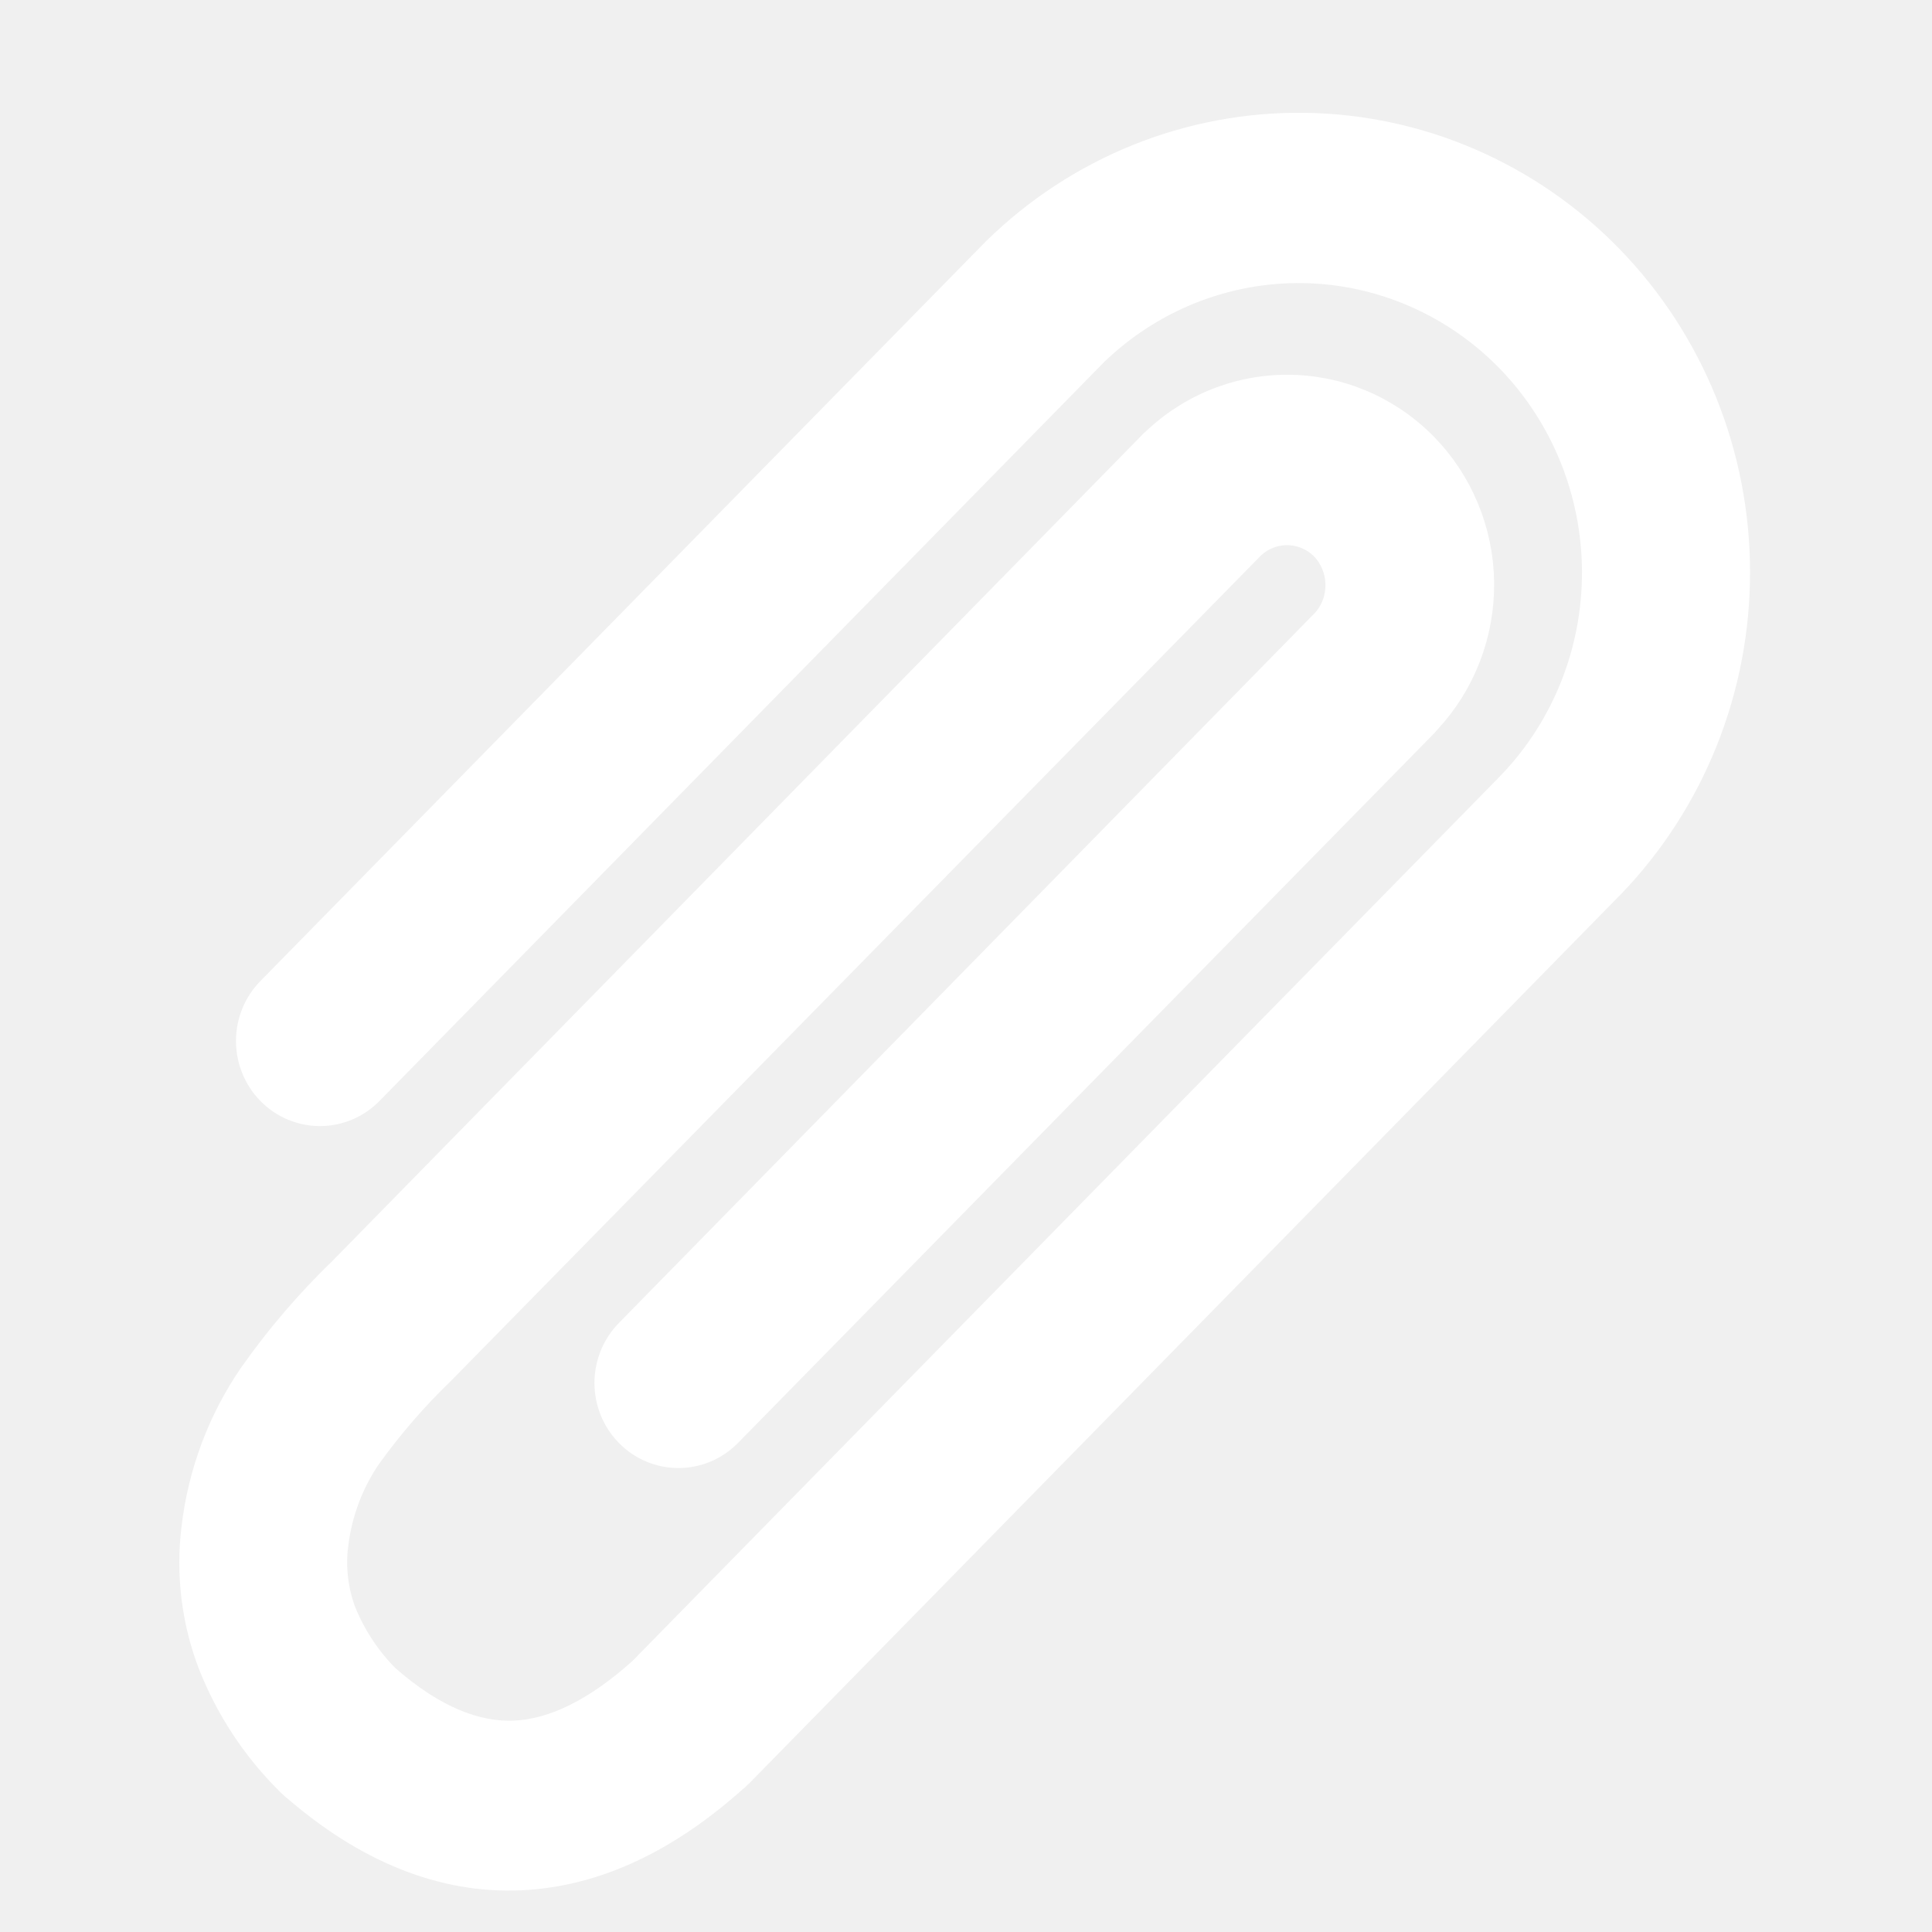
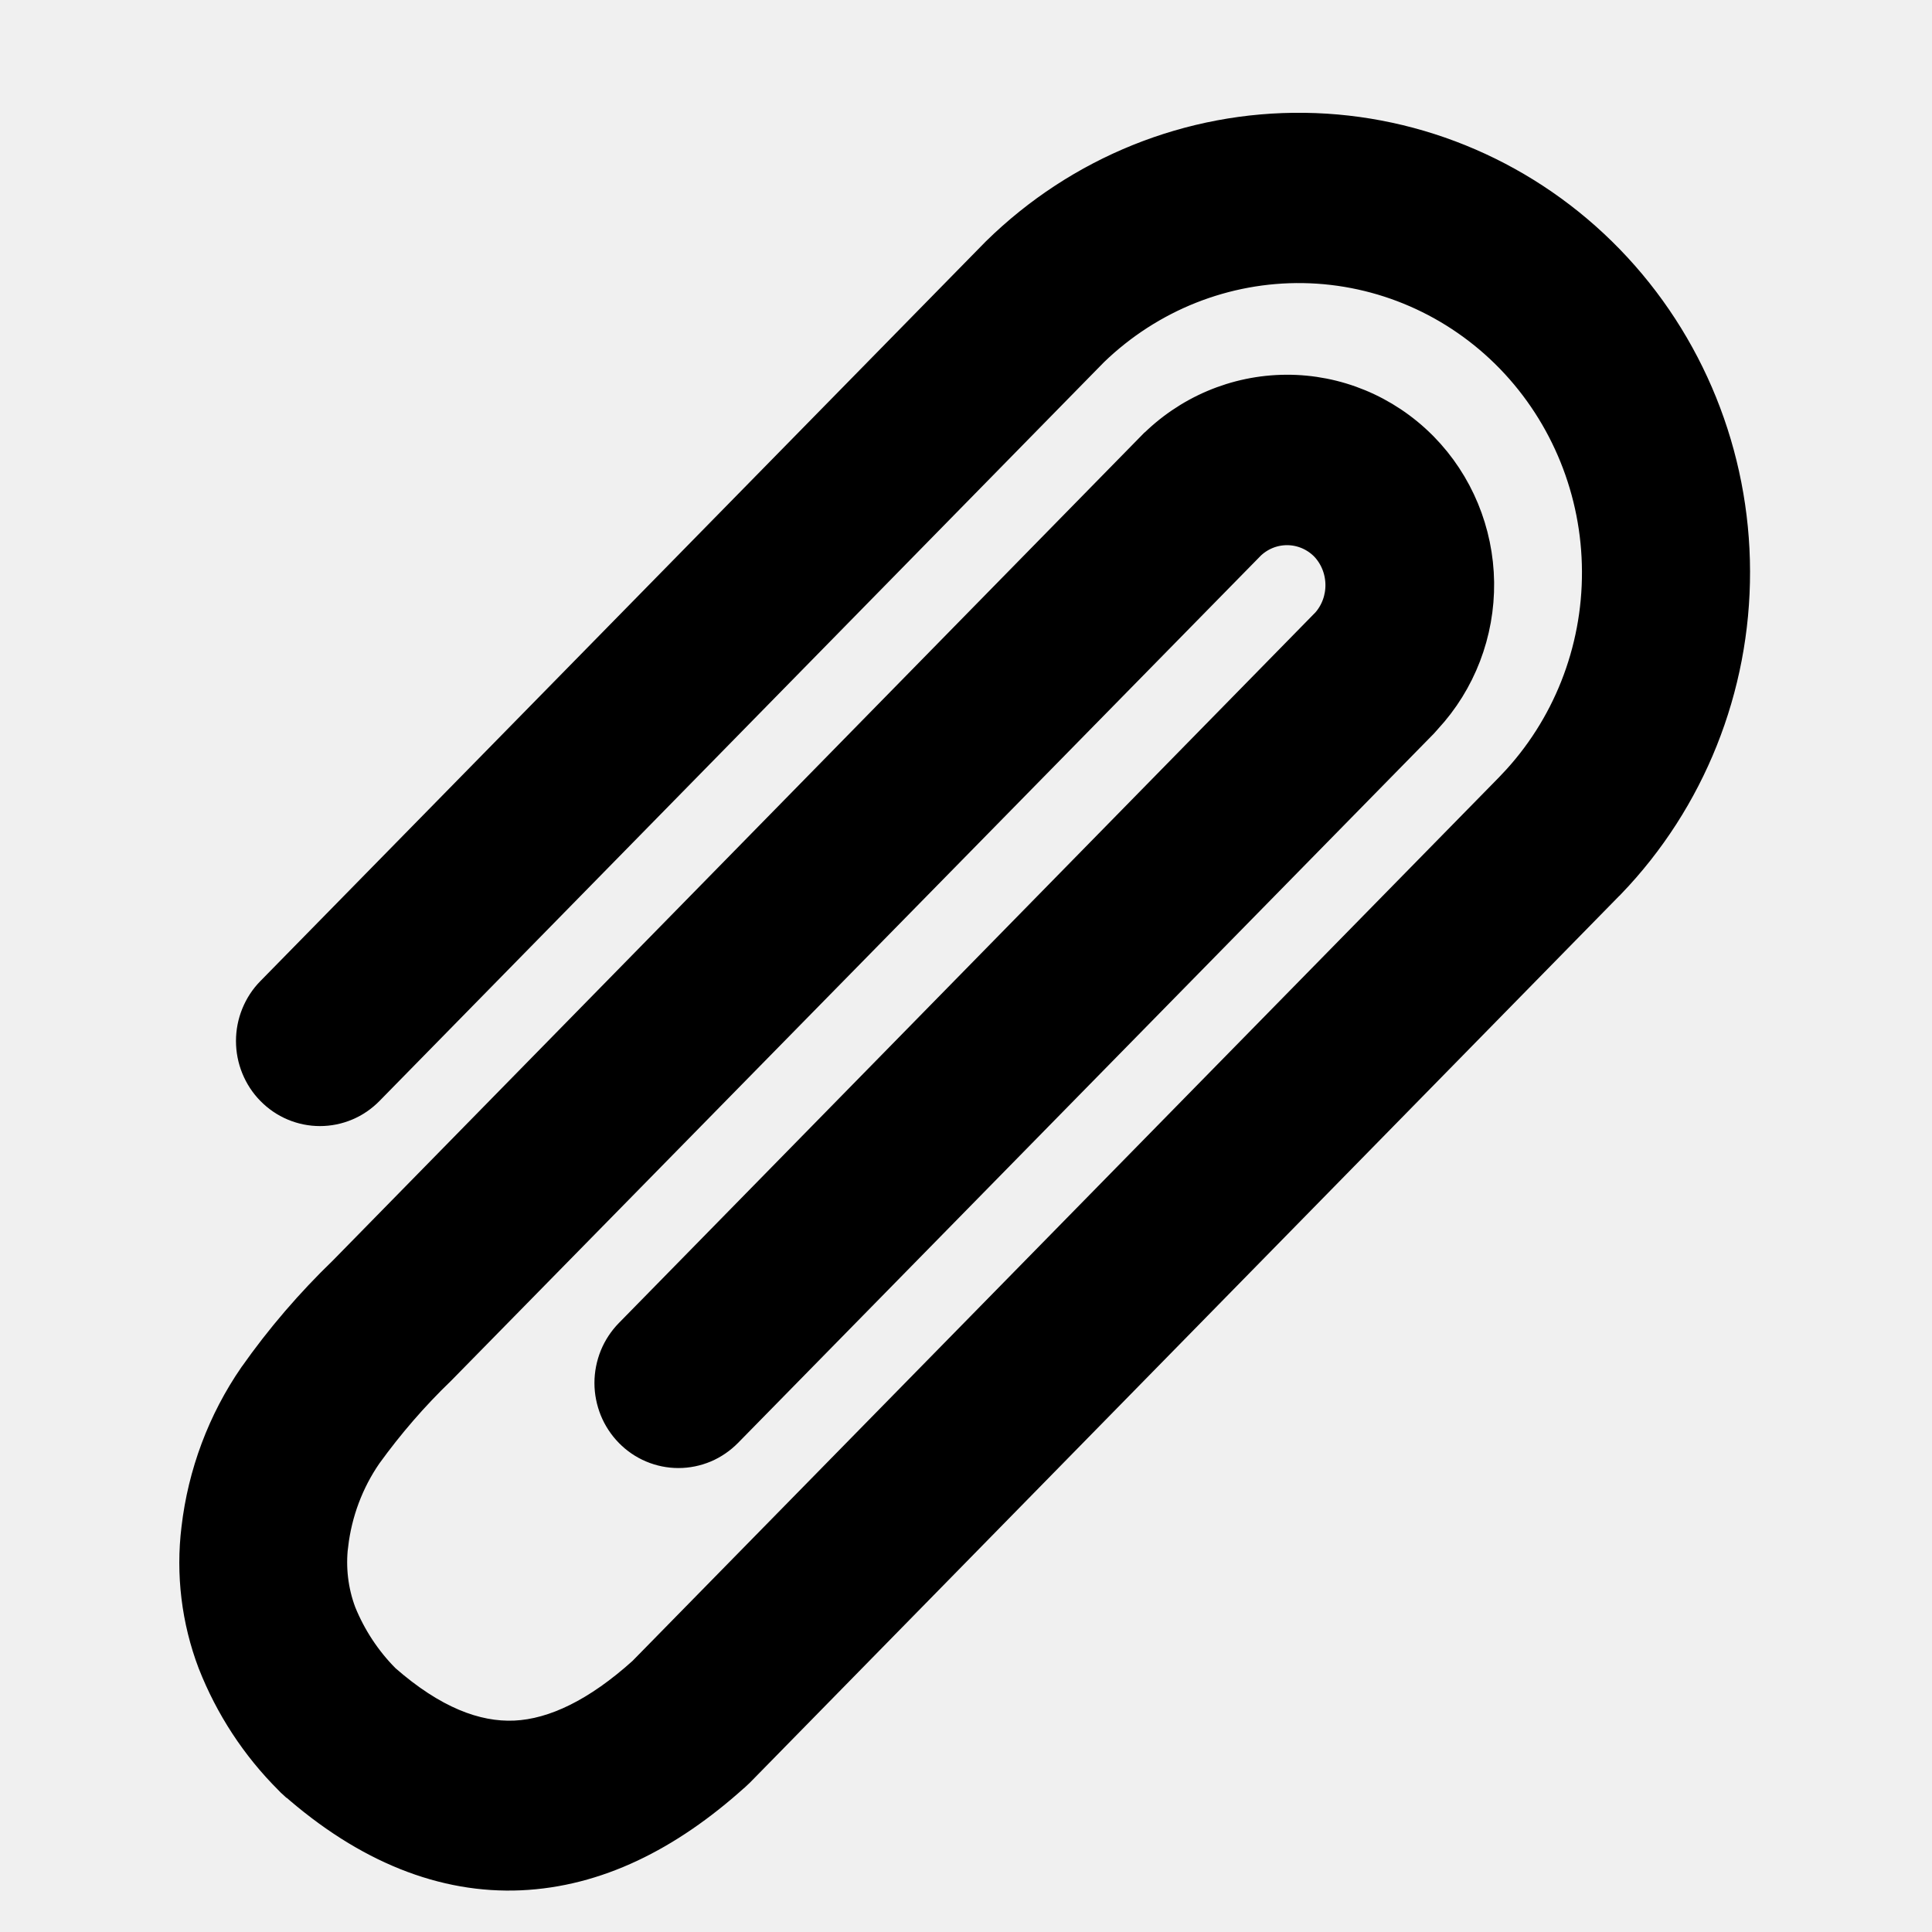
<svg xmlns="http://www.w3.org/2000/svg" width="28" height="28" viewBox="0 0 28 28" fill="none">
-   <path d="M3.917 14.358L3.917 14.358C3.822 14.454 3.748 14.568 3.697 14.693C3.646 14.818 3.62 14.952 3.62 15.087C3.62 15.222 3.646 15.356 3.697 15.481C3.748 15.606 3.822 15.72 3.917 15.816C4.011 15.912 4.123 15.989 4.247 16.041C4.37 16.093 4.503 16.12 4.637 16.12C4.771 16.12 4.904 16.093 5.027 16.041C5.151 15.989 5.263 15.912 5.357 15.816L15.86 5.106C16.678 4.316 17.766 3.885 18.891 3.903C20.017 3.922 21.091 4.39 21.884 5.208C22.676 6.027 23.123 7.13 23.127 8.282C23.132 9.433 22.693 10.54 21.907 11.364C21.907 11.364 21.907 11.365 21.907 11.365L9.304 24.217C8.651 24.805 8.03 25.11 7.462 25.136C6.898 25.161 6.279 24.922 5.595 24.323C5.323 24.05 5.108 23.724 4.962 23.365C4.846 23.056 4.807 22.722 4.846 22.394L4.847 22.393C4.902 21.926 5.069 21.48 5.334 21.095C5.652 20.655 6.007 20.244 6.397 19.869L6.397 19.869L6.401 19.865L18.114 7.929C18.114 7.928 18.114 7.928 18.114 7.928C18.258 7.782 18.451 7.701 18.653 7.701C18.853 7.701 19.047 7.782 19.19 7.927C19.327 8.071 19.405 8.263 19.409 8.465C19.413 8.666 19.343 8.86 19.213 9.009L9.112 19.314C9.112 19.314 9.112 19.314 9.112 19.314C9.018 19.41 8.943 19.524 8.892 19.649C8.842 19.774 8.815 19.908 8.815 20.043C8.815 20.178 8.842 20.312 8.892 20.437C8.943 20.562 9.018 20.676 9.112 20.772C9.206 20.868 9.318 20.945 9.442 20.997C9.565 21.049 9.698 21.076 9.832 21.076C9.966 21.076 10.099 21.049 10.223 20.997C10.346 20.945 10.458 20.868 10.553 20.772C10.553 20.772 10.553 20.772 10.553 20.772L20.636 10.494L20.636 10.494L20.644 10.485L20.69 10.433C21.189 9.895 21.463 9.18 21.454 8.44C21.444 7.699 21.151 6.991 20.636 6.466L20.618 6.448L20.616 6.446C20.089 5.921 19.38 5.627 18.641 5.631C17.902 5.635 17.195 5.935 16.674 6.466L16.673 6.466L4.968 18.407C4.487 18.871 4.049 19.38 3.663 19.929L3.661 19.931C3.208 20.589 2.922 21.352 2.829 22.151C2.748 22.812 2.83 23.485 3.066 24.107L3.066 24.107L3.067 24.109C3.317 24.746 3.695 25.324 4.177 25.804C4.177 25.805 4.177 25.805 4.178 25.805L4.206 25.834L4.211 25.839L4.217 25.844L4.23 25.856C4.23 25.856 4.231 25.856 4.231 25.856C5.312 26.812 6.432 27.245 7.542 27.196C8.649 27.146 9.685 26.634 10.659 25.757L10.659 25.757L10.662 25.755L10.727 25.694L10.727 25.694L10.734 25.687L23.349 12.819L23.351 12.818C24.516 11.606 25.167 9.977 25.163 8.281C25.16 6.586 24.503 4.959 23.332 3.752C22.161 2.546 20.571 1.857 18.905 1.835C17.239 1.813 15.632 2.461 14.432 3.637L14.432 3.637L14.429 3.64L3.917 14.358Z" fill="white" stroke="white" stroke-width="0.4" />
+   <path d="M3.917 14.358L3.917 14.358C3.822 14.454 3.748 14.568 3.697 14.693C3.646 14.818 3.62 14.952 3.62 15.087C3.62 15.222 3.646 15.356 3.697 15.481C3.748 15.606 3.822 15.72 3.917 15.816C4.011 15.912 4.123 15.989 4.247 16.041C4.37 16.093 4.503 16.12 4.637 16.12C4.771 16.12 4.904 16.093 5.027 16.041C5.151 15.989 5.263 15.912 5.357 15.816L15.86 5.106C16.678 4.316 17.766 3.885 18.891 3.903C20.017 3.922 21.091 4.39 21.884 5.208C22.676 6.027 23.123 7.13 23.127 8.282C23.132 9.433 22.693 10.54 21.907 11.364C21.907 11.364 21.907 11.365 21.907 11.365L9.304 24.217C8.651 24.805 8.03 25.11 7.462 25.136C6.898 25.161 6.279 24.922 5.595 24.323C5.323 24.05 5.108 23.724 4.962 23.365C4.846 23.056 4.807 22.722 4.846 22.394L4.847 22.393C4.902 21.926 5.069 21.48 5.334 21.095C5.652 20.655 6.007 20.244 6.397 19.869L6.397 19.869L6.401 19.865L18.114 7.929C18.114 7.928 18.114 7.928 18.114 7.928C18.258 7.782 18.451 7.701 18.653 7.701C18.853 7.701 19.047 7.782 19.19 7.927C19.327 8.071 19.405 8.263 19.409 8.465C19.413 8.666 19.343 8.86 19.213 9.009L9.112 19.314C9.112 19.314 9.112 19.314 9.112 19.314C9.018 19.41 8.943 19.524 8.892 19.649C8.842 19.774 8.815 19.908 8.815 20.043C8.815 20.178 8.842 20.312 8.892 20.437C8.943 20.562 9.018 20.676 9.112 20.772C9.206 20.868 9.318 20.945 9.442 20.997C9.565 21.049 9.698 21.076 9.832 21.076C9.966 21.076 10.099 21.049 10.223 20.997C10.346 20.945 10.458 20.868 10.553 20.772C10.553 20.772 10.553 20.772 10.553 20.772L20.636 10.494L20.636 10.494L20.644 10.485L20.69 10.433C21.189 9.895 21.463 9.18 21.454 8.44C21.444 7.699 21.151 6.991 20.636 6.466L20.618 6.448L20.616 6.446C20.089 5.921 19.38 5.627 18.641 5.631C17.902 5.635 17.195 5.935 16.674 6.466L16.673 6.466L4.968 18.407C4.487 18.871 4.049 19.38 3.663 19.929L3.661 19.931C3.208 20.589 2.922 21.352 2.829 22.151C2.748 22.812 2.83 23.485 3.066 24.107L3.066 24.107L3.067 24.109C3.317 24.746 3.695 25.324 4.177 25.804C4.177 25.805 4.177 25.805 4.178 25.805L4.206 25.834L4.211 25.839L4.217 25.844L4.23 25.856C4.23 25.856 4.231 25.856 4.231 25.856C5.312 26.812 6.432 27.245 7.542 27.196C8.649 27.146 9.685 26.634 10.659 25.757L10.659 25.757L10.662 25.755L10.727 25.694L10.727 25.694L10.734 25.687L23.349 12.819L23.351 12.818C24.516 11.606 25.167 9.977 25.163 8.281C25.16 6.586 24.503 4.959 23.332 3.752C22.161 2.546 20.571 1.857 18.905 1.835C17.239 1.813 15.632 2.461 14.432 3.637L14.432 3.637L14.429 3.64L3.917 14.358Z" fill="currentColor" stroke="currentColor" stroke-width="0.4" />
</svg>
